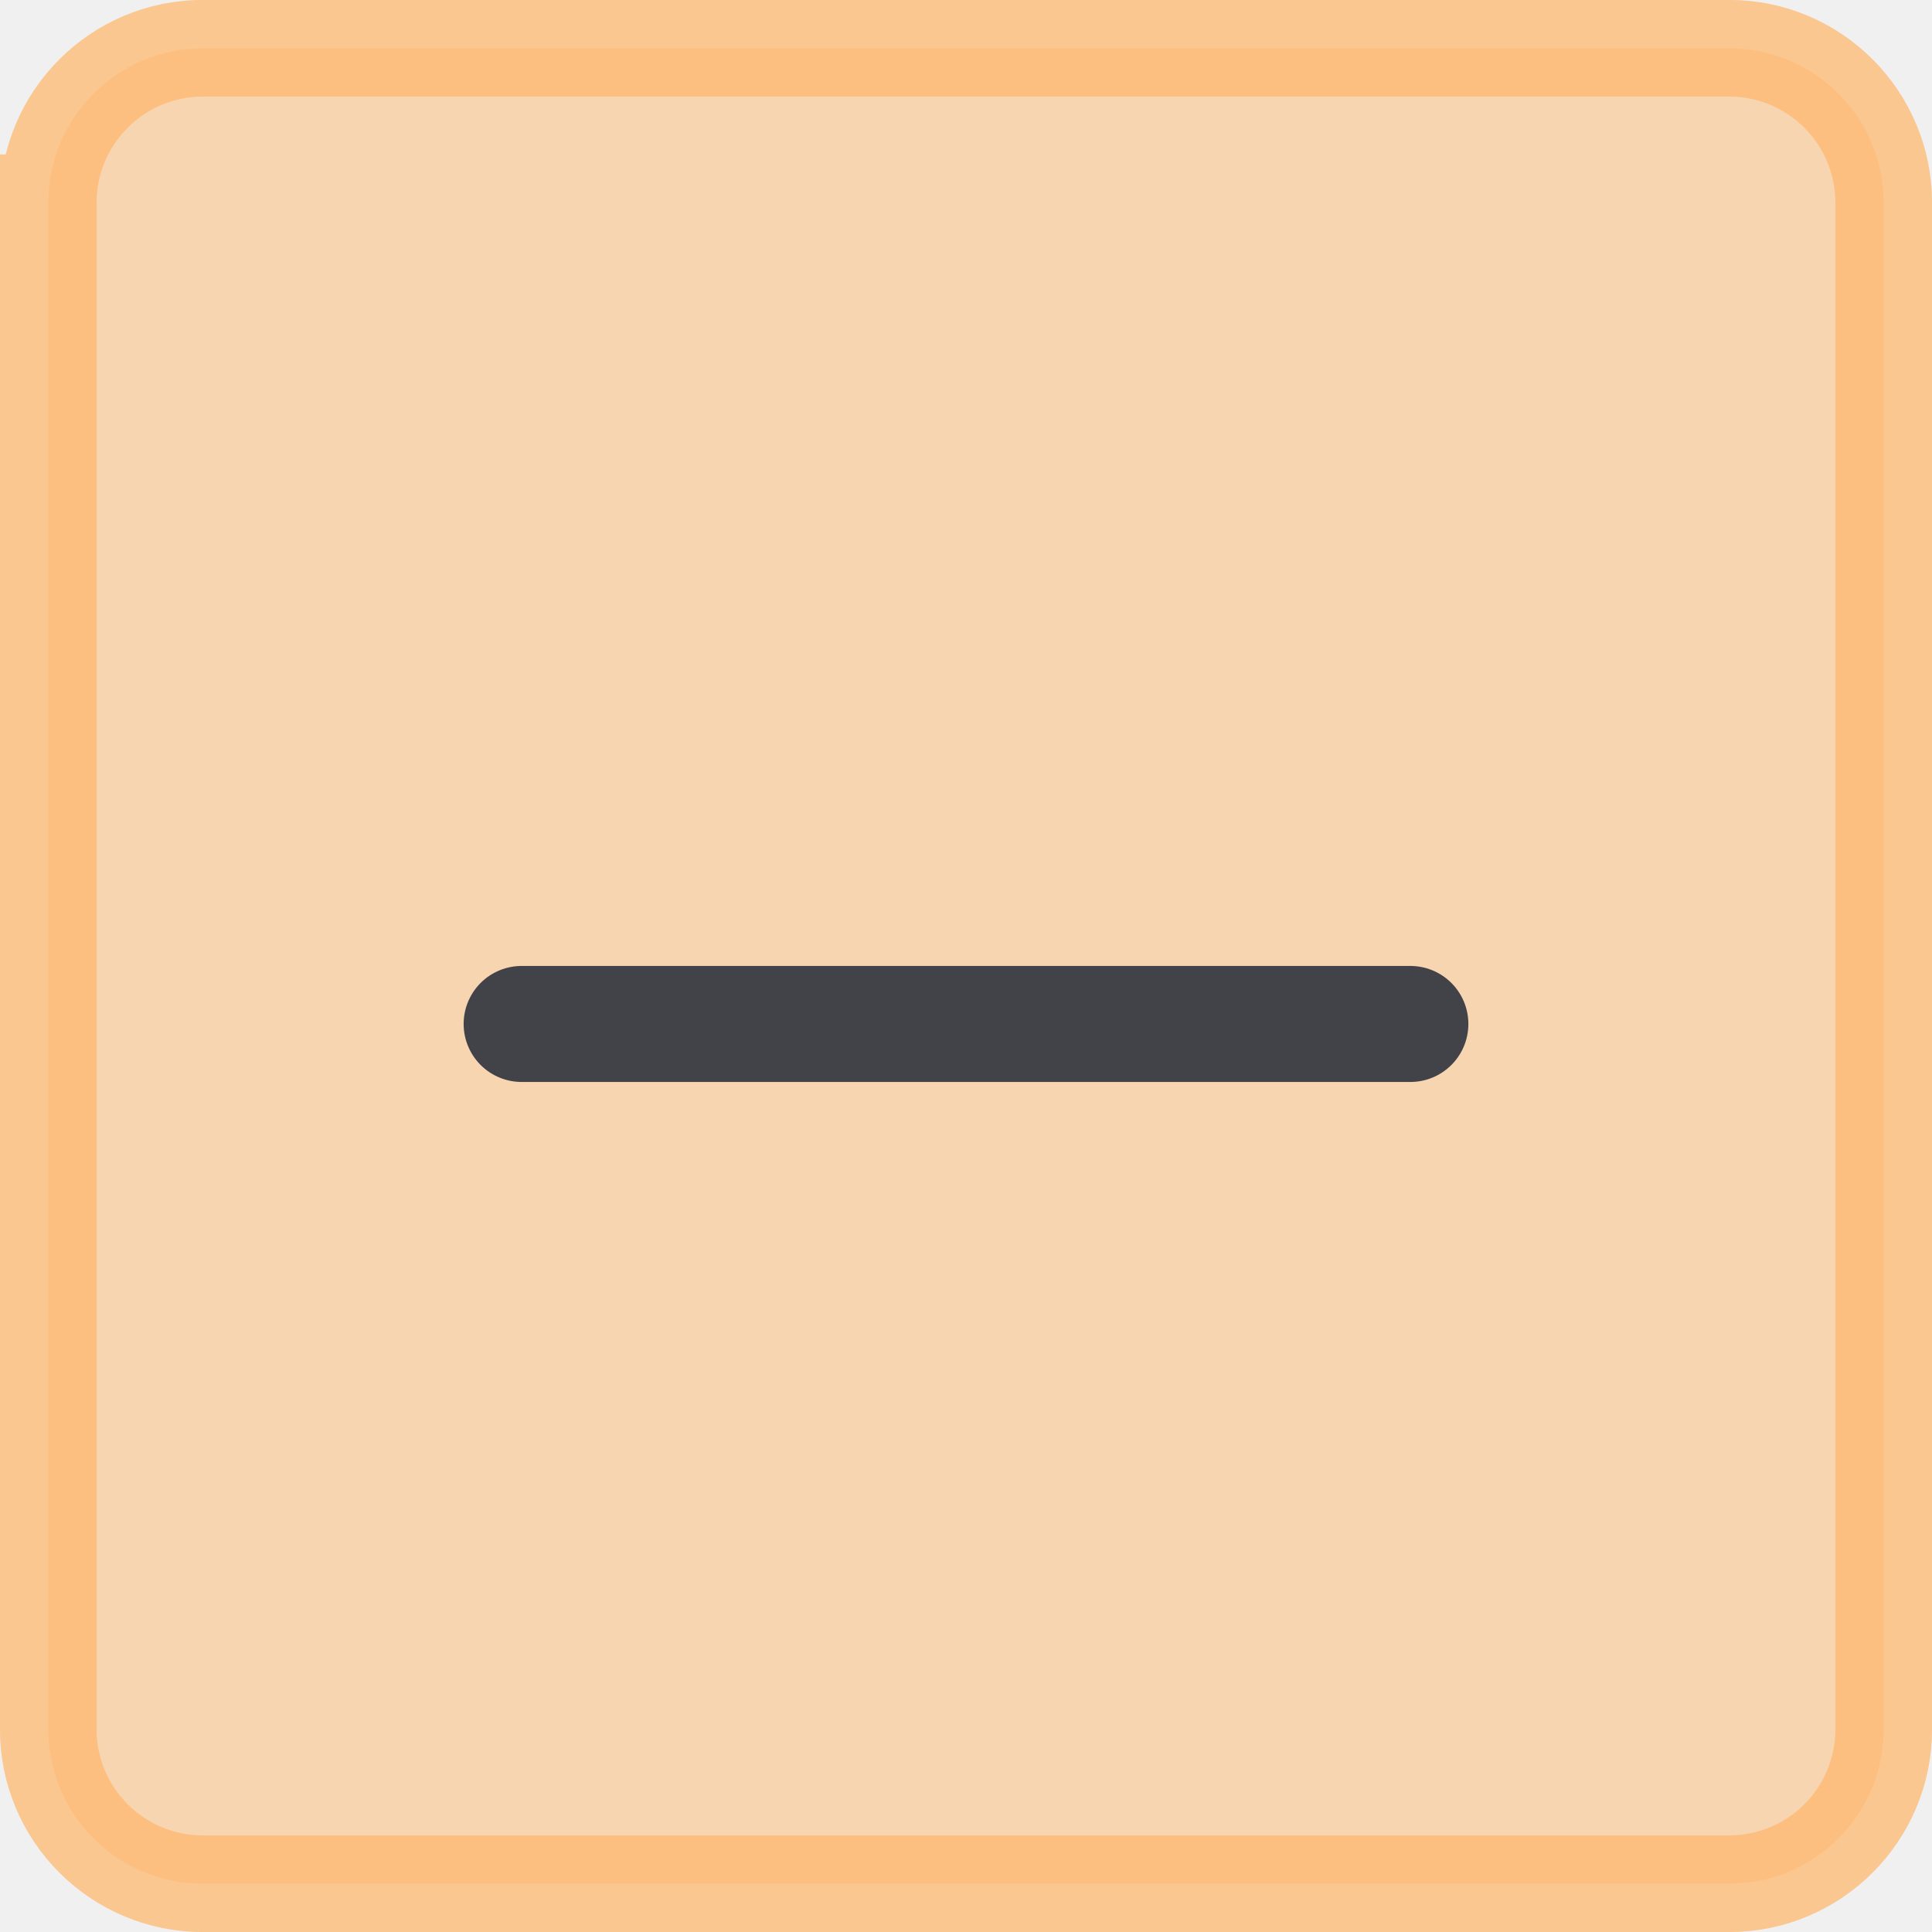
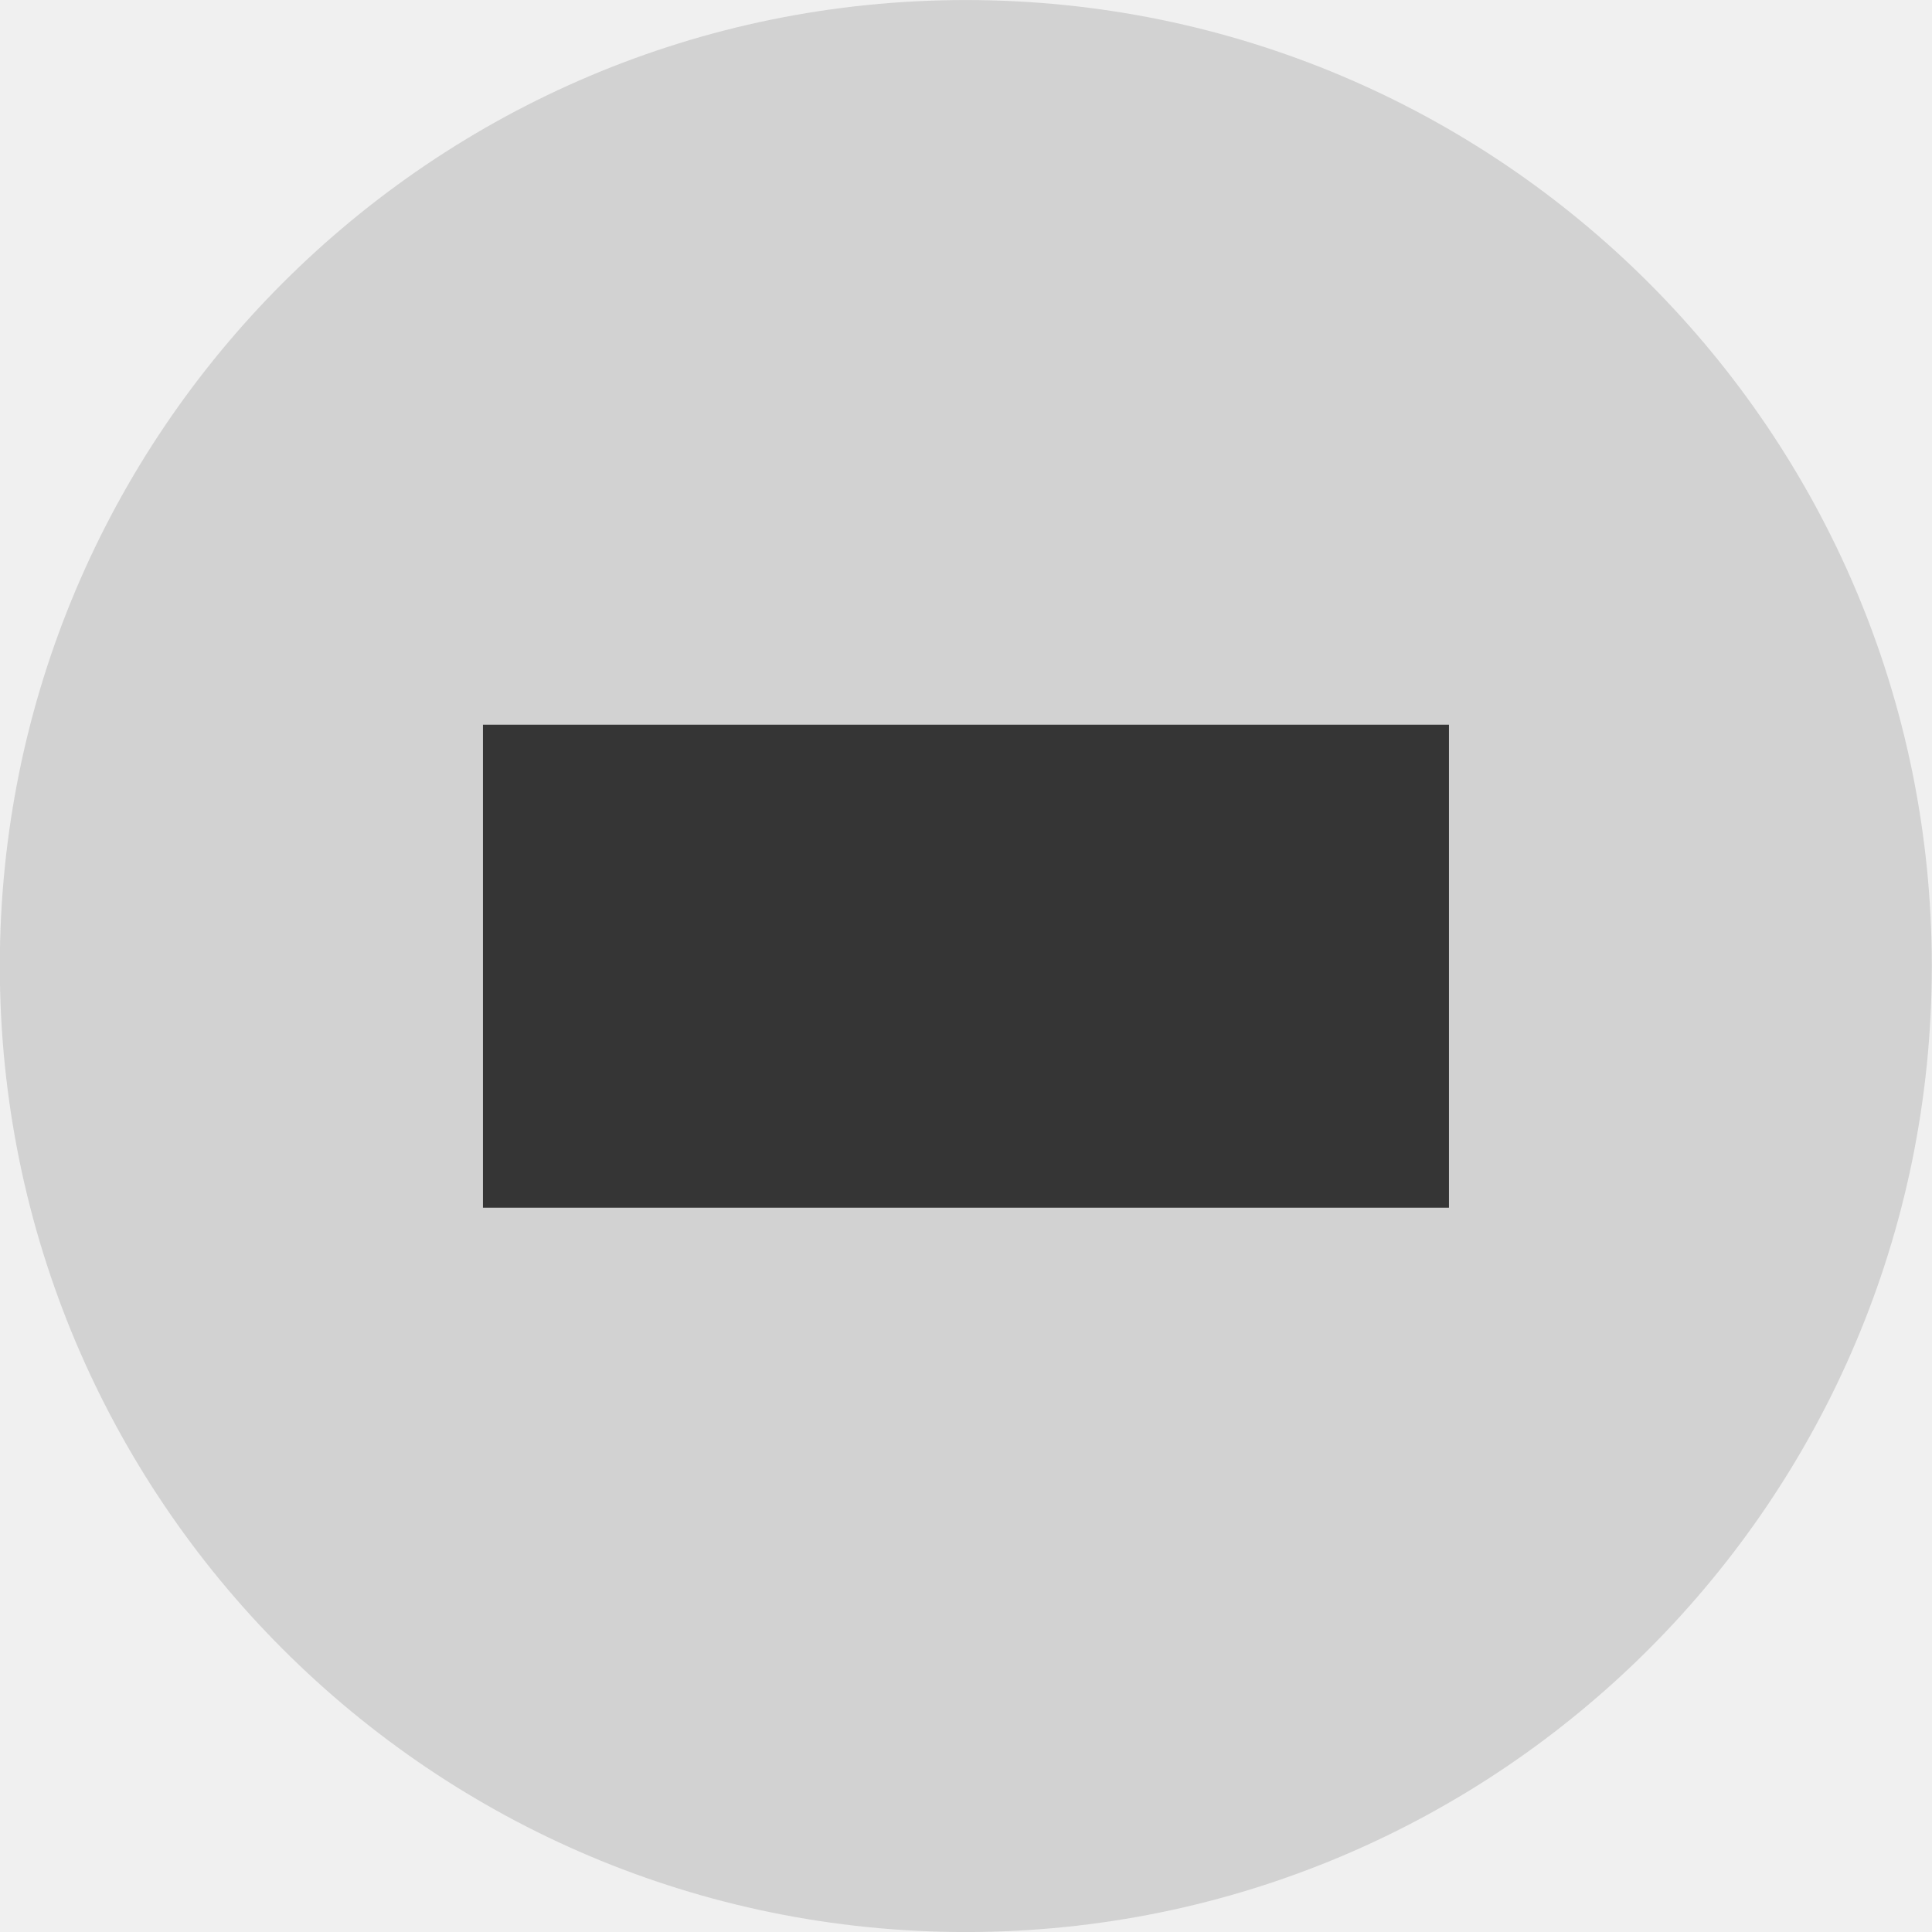
<svg xmlns="http://www.w3.org/2000/svg" viewBox="0 0 50 50" version="1.2" baseProfile="tiny">
  <defs>
</defs>
  <g fill="none" stroke="black" stroke-width="1" fill-rule="evenodd" stroke-linecap="square" stroke-linejoin="bevel">
    <g fill="none" stroke="#000000" stroke-opacity="1" stroke-width="1" stroke-linecap="square" stroke-linejoin="bevel" transform="matrix(1,0,0,1,0,0)" font-family="Noto Sans" font-size="10" font-weight="400" font-style="normal">
</g>
-     <g fill="#ffb86c" fill-opacity="0.48" stroke="#ffb86c" stroke-opacity="0.72" stroke-width="2.502" stroke-linecap="square" stroke-linejoin="bevel" transform="matrix(1,0,0,1,2.5,2.5)" font-family="Noto Sans" font-size="10" font-weight="400" font-style="normal">
-       <path vector-effect="none" fill-rule="evenodd" d="M-1.251,2.749 C-1.251,0.54 0.54,-1.251 2.749,-1.251 L42.251,-1.251 C44.46,-1.251 46.251,0.54 46.251,2.749 L46.251,42.251 C46.251,44.46 44.46,46.251 42.251,46.251 L2.749,46.251 C0.54,46.251 -1.251,44.46 -1.251,42.251 L-1.251,2.749" />
+     <g fill="#b2b2b2" fill-opacity="1" stroke="none" transform="matrix(3.125,0,0,3.125,-3953.13,-771.874)" font-family="Noto Sans" font-size="10" font-weight="400" font-style="normal" opacity="0.484">
+       <ellipse cx="1273" cy="255" rx="8" ry="8" />
    </g>
-     <g fill="none" stroke="#000000" stroke-opacity="1" stroke-width="1" stroke-linecap="square" stroke-linejoin="bevel" transform="matrix(1,0,0,1,0,0)" font-family="Noto Sans" font-size="10" font-weight="400" font-style="normal">
- </g>
-     <g fill="none" stroke="#2f343f" stroke-opacity="1" stroke-width="1.001" stroke-linecap="square" stroke-linejoin="bevel" transform="matrix(2.5,0,0,2.5,2.5,2.5)" font-family="Noto Sans" font-size="10" font-weight="400" font-style="normal">
- </g>
-     <g fill="none" stroke="#2f343f" stroke-opacity="0.9" stroke-width="1.201" stroke-linecap="round" stroke-linejoin="miter" stroke-miterlimit="2" transform="matrix(2.5,0,0,2.5,2.5,2.5)" font-family="Noto Sans" font-size="10" font-weight="400" font-style="normal">
-       <polyline fill="none" vector-effect="none" points="4.4,9.6 13.6,9.6 " />
+     <g fill="#ffffff" fill-opacity="1" stroke="#000000" stroke-opacity="1" stroke-width="2" stroke-linecap="butt" stroke-linejoin="miter" stroke-miterlimit="4" transform="matrix(3.125,0,0,3.125,-253.126,-3021.87)" font-family="Sans" font-size="12" font-weight="400" font-style="normal" opacity="0.75">
+       <path vector-effect="none" fill-rule="nonzero" d="M86,974 L86,976 L92,976 L92,974 L86,974 Z " />
    </g>
-     <g fill="none" stroke="#2f343f" stroke-opacity="1" stroke-width="1.001" stroke-linecap="square" stroke-linejoin="bevel" transform="matrix(2.5,0,0,2.5,2.5,2.5)" font-family="Noto Sans" font-size="10" font-weight="400" font-style="normal">
- </g>
    <g fill="none" stroke="#000000" stroke-opacity="1" stroke-width="1" stroke-linecap="square" stroke-linejoin="bevel" transform="matrix(1,0,0,1,0,0)" font-family="Noto Sans" font-size="10" font-weight="400" font-style="normal">
</g>
  </g>
</svg>
